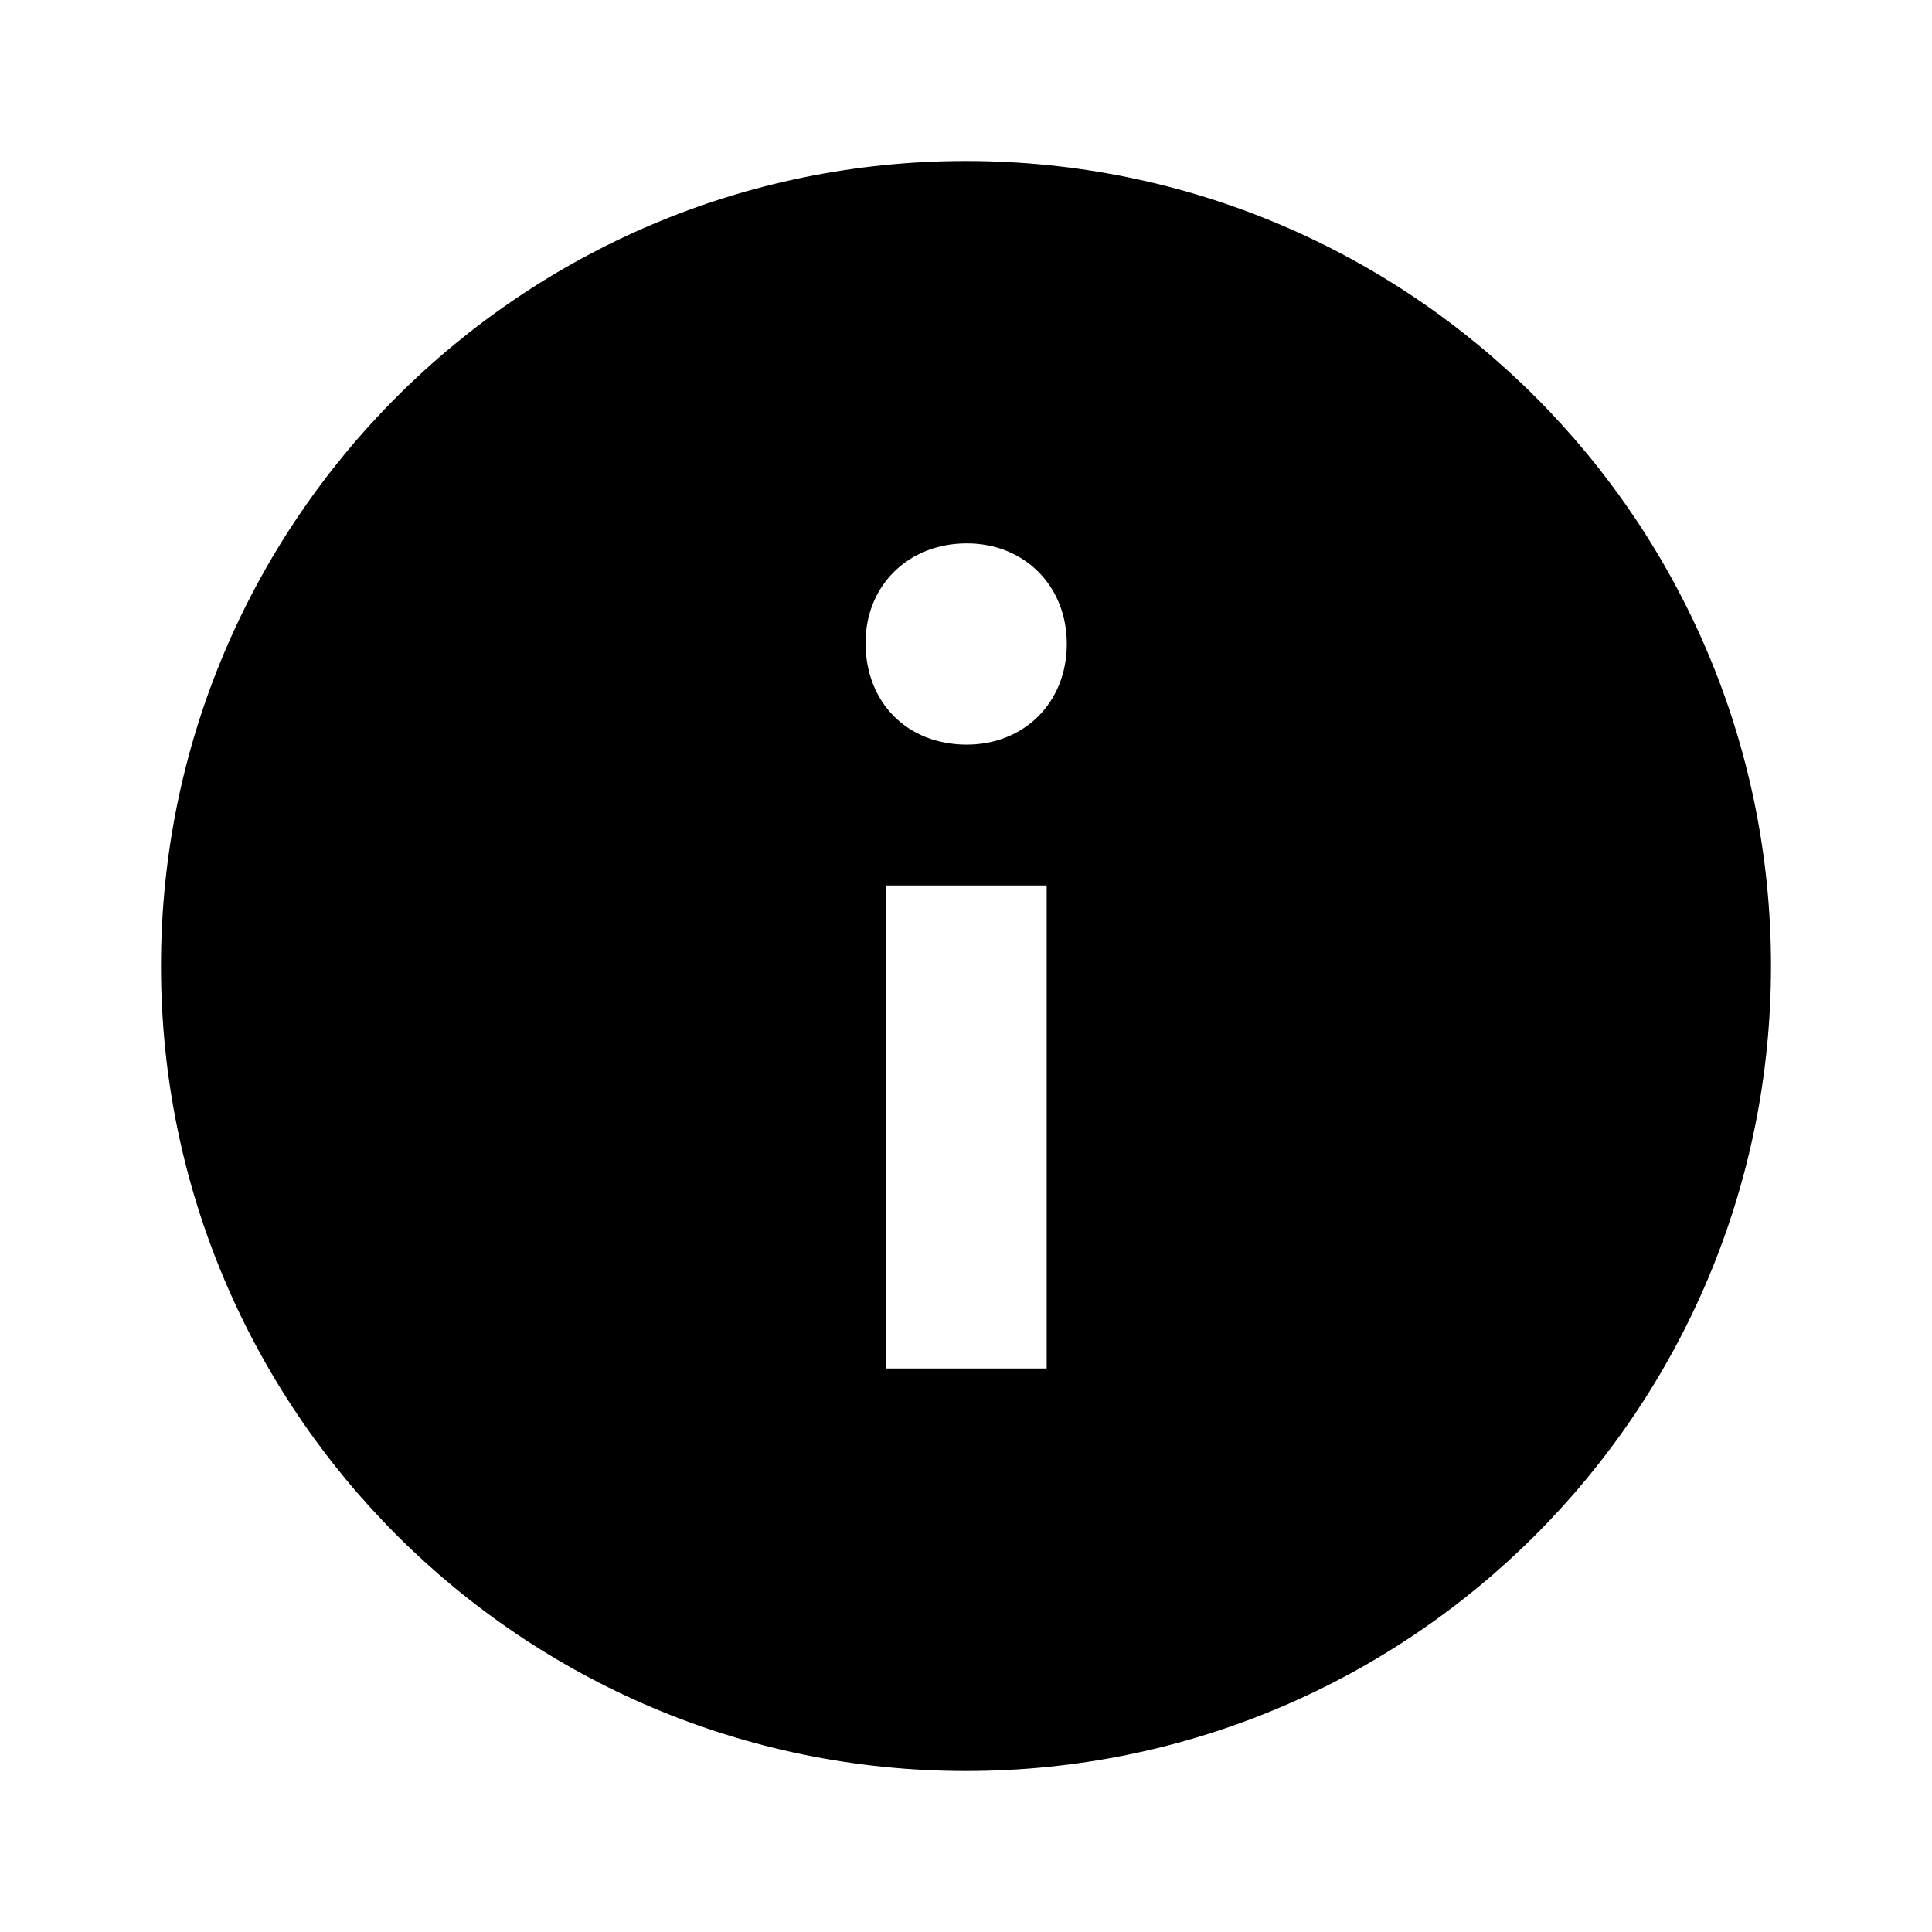
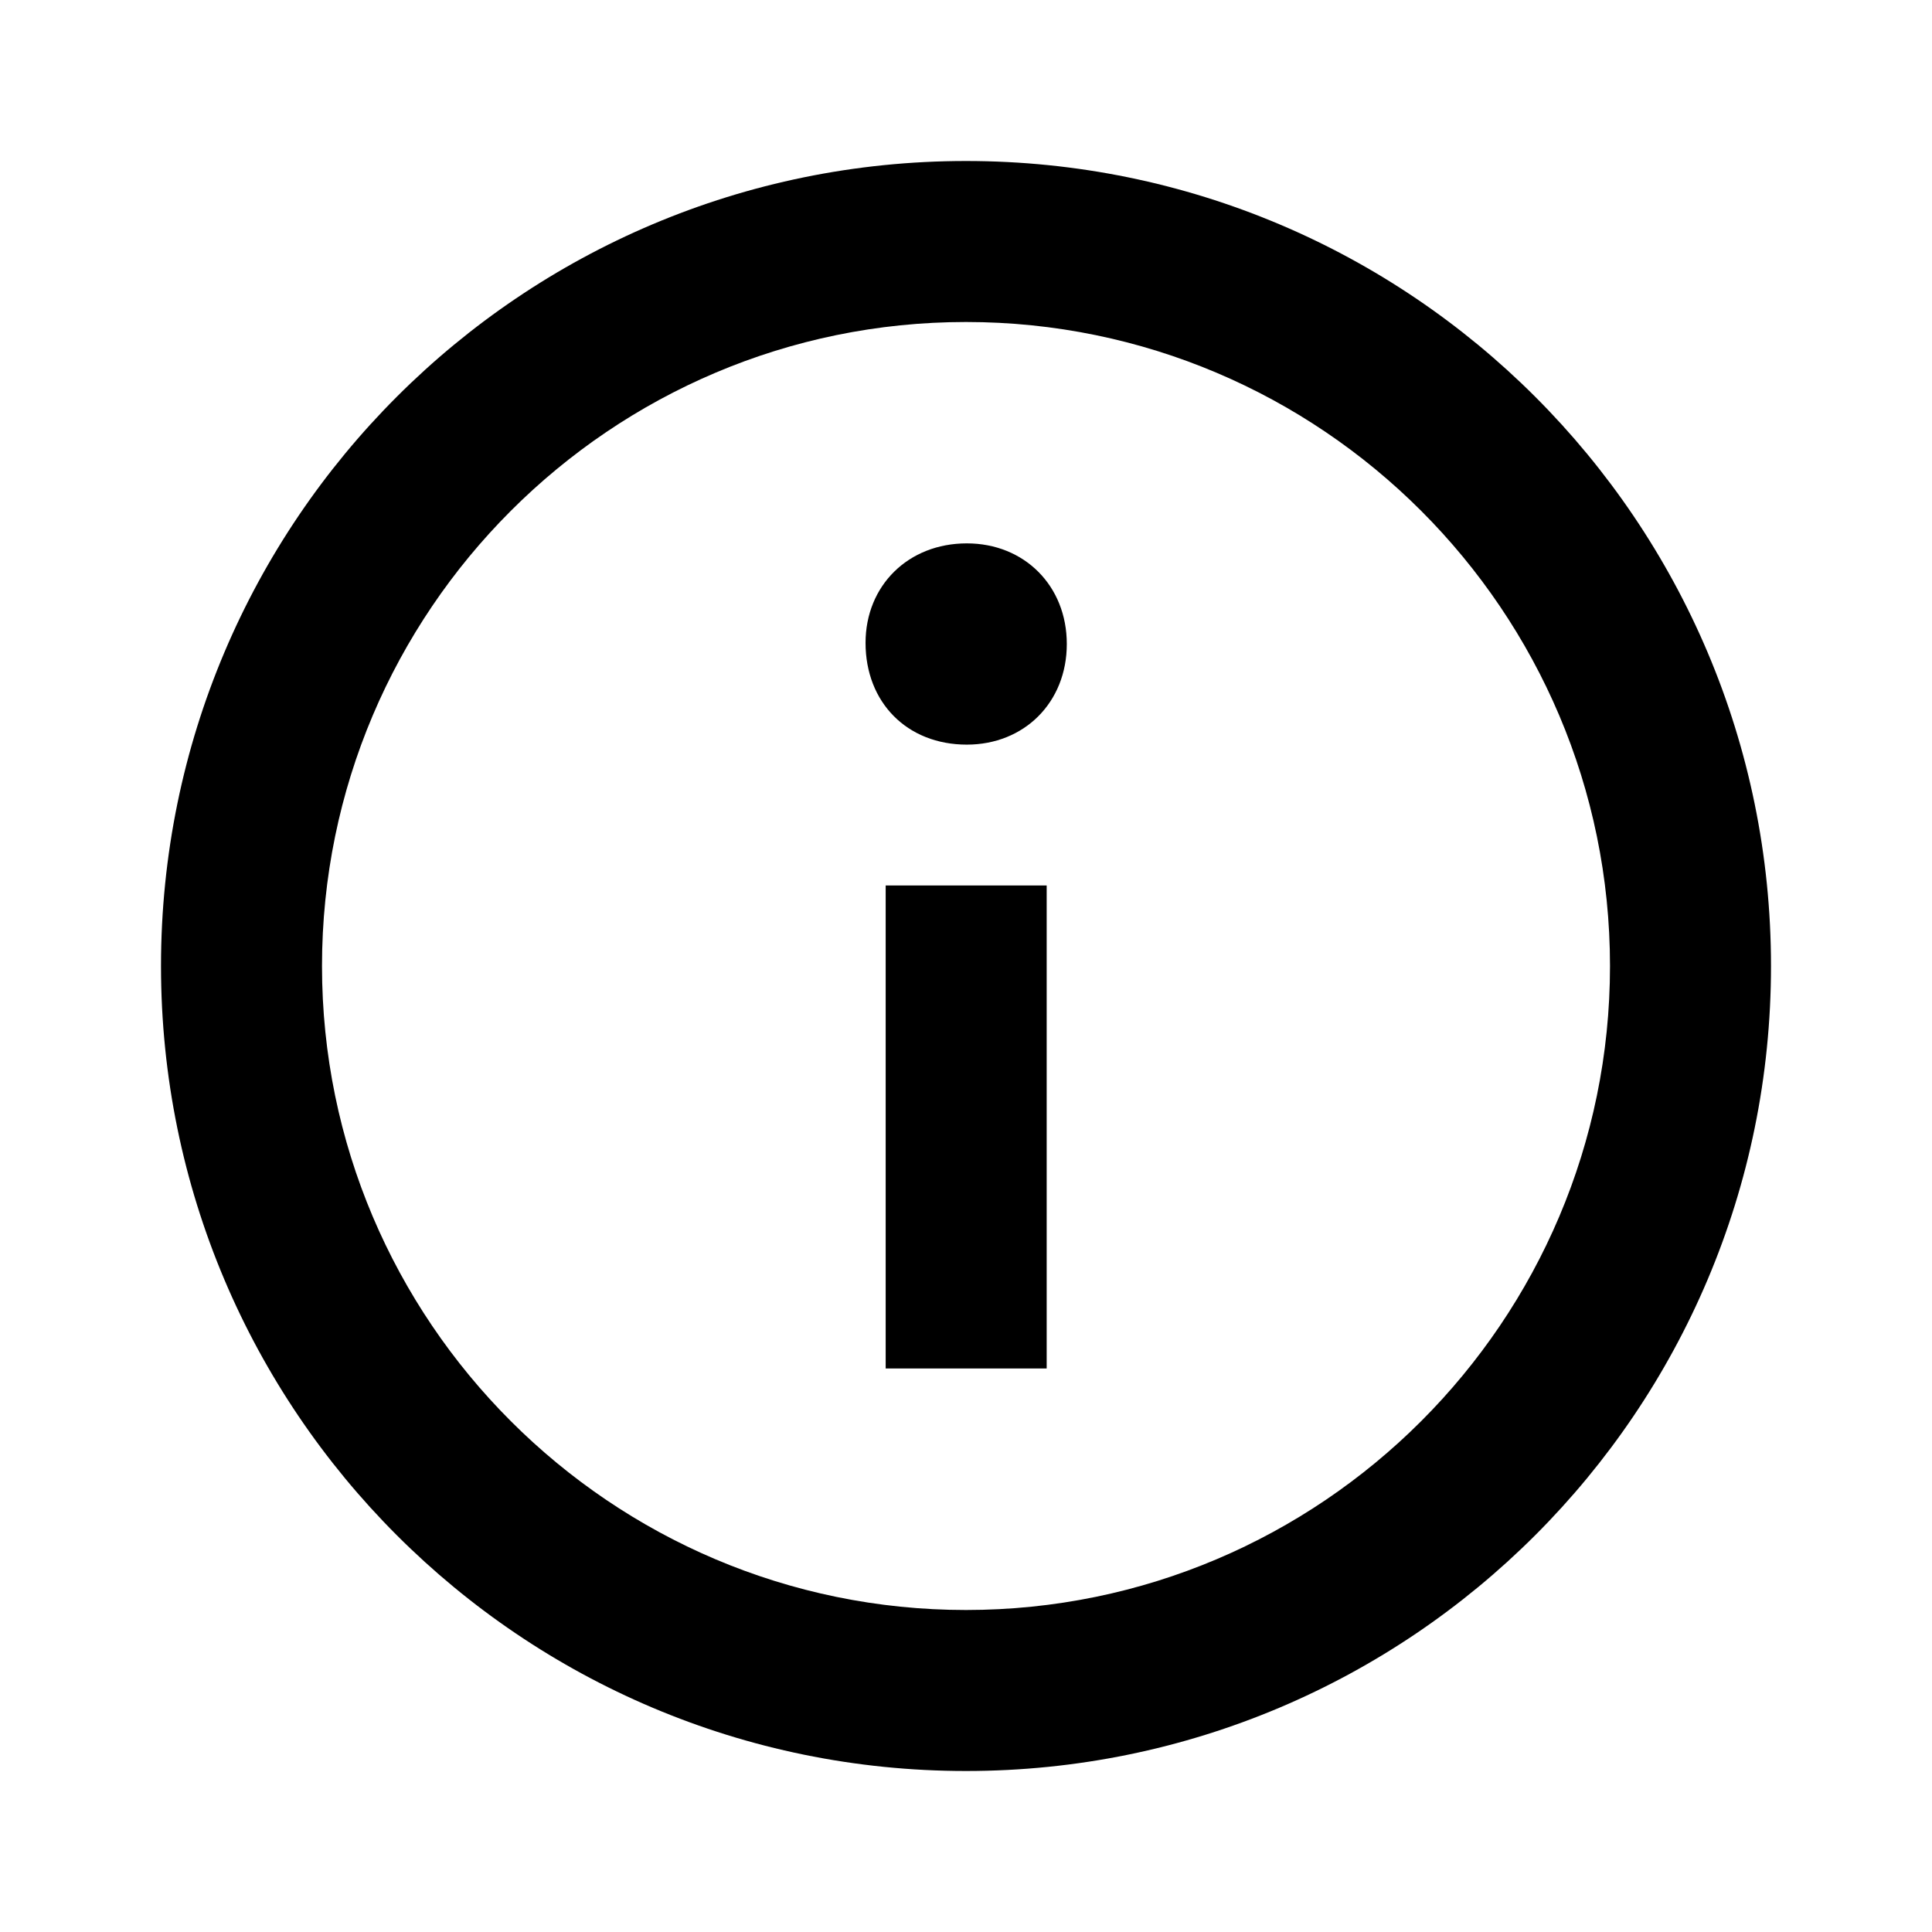
<svg xmlns="http://www.w3.org/2000/svg" width="800px" height="800px" viewBox="0 0 512 512" version="1.1">
  <g id="Page-1" stroke="none" stroke-width="1" fill="none" fill-rule="evenodd">
-     <g id="drop" fill="#000000" transform="translate(42.66667, 42.66667)">
-       <path d="M213.333,3.55271368e-14 C331.155,3.55271368e-14 426.667,95.512 426.667,213.333 C426.667,331.154 331.155,426.667 213.333,426.667 C95.513,426.667 3.55271368e-14,331.154 3.55271368e-14,213.333 C3.55271368e-14,95.512 95.513,3.55271368e-14 213.333,3.55271368e-14 Z M234.713,192 L192.047,192 L192.047,320 L234.713,320 L234.713,192 Z M213.55,101.333 C197.996,101.333 186.713,112.554 186.713,127.704 C186.713,143.468 197.699,154.667 213.55,154.667 C228.785,154.667 240.047,143.468 240.047,128 C240.047,112.554 228.785,101.333 213.55,101.333 Z" id="Shape">
+     <g id="about-white" fill="#000000" transform="translate(42.66667, 42.66667)">
+       <path d="M213.333,3.55271368e-14 C95.513,3.55271368e-14 3.55271368e-14,95.512 3.55271368e-14,213.333 C3.55271368e-14,331.154 95.513,426.667 213.333,426.667 C331.155,426.667 426.667,331.154 426.667,213.333 C426.667,95.512 331.155,3.55271368e-14 213.333,3.55271368e-14 Z M213.333,384 C119.228,384 42.667,307.439 42.667,213.333 C42.667,119.228 119.228,42.667 213.333,42.667 C307.44,42.667 384,119.228 384,213.333 C384,307.439 307.44,384 213.333,384 Z M240.047,128 C240.047,143.468 228.785,154.667 213.55,154.667 C197.699,154.667 186.713,143.468 186.713,127.704 C186.713,112.554 197.996,101.333 213.55,101.333 C228.785,101.333 240.047,112.554 240.047,128 Z M192.047,192 L234.713,192 L234.713,320 L192.047,320 L192.047,192 Z" id="Shape">

</path>
    </g>
  </g>
</svg>
